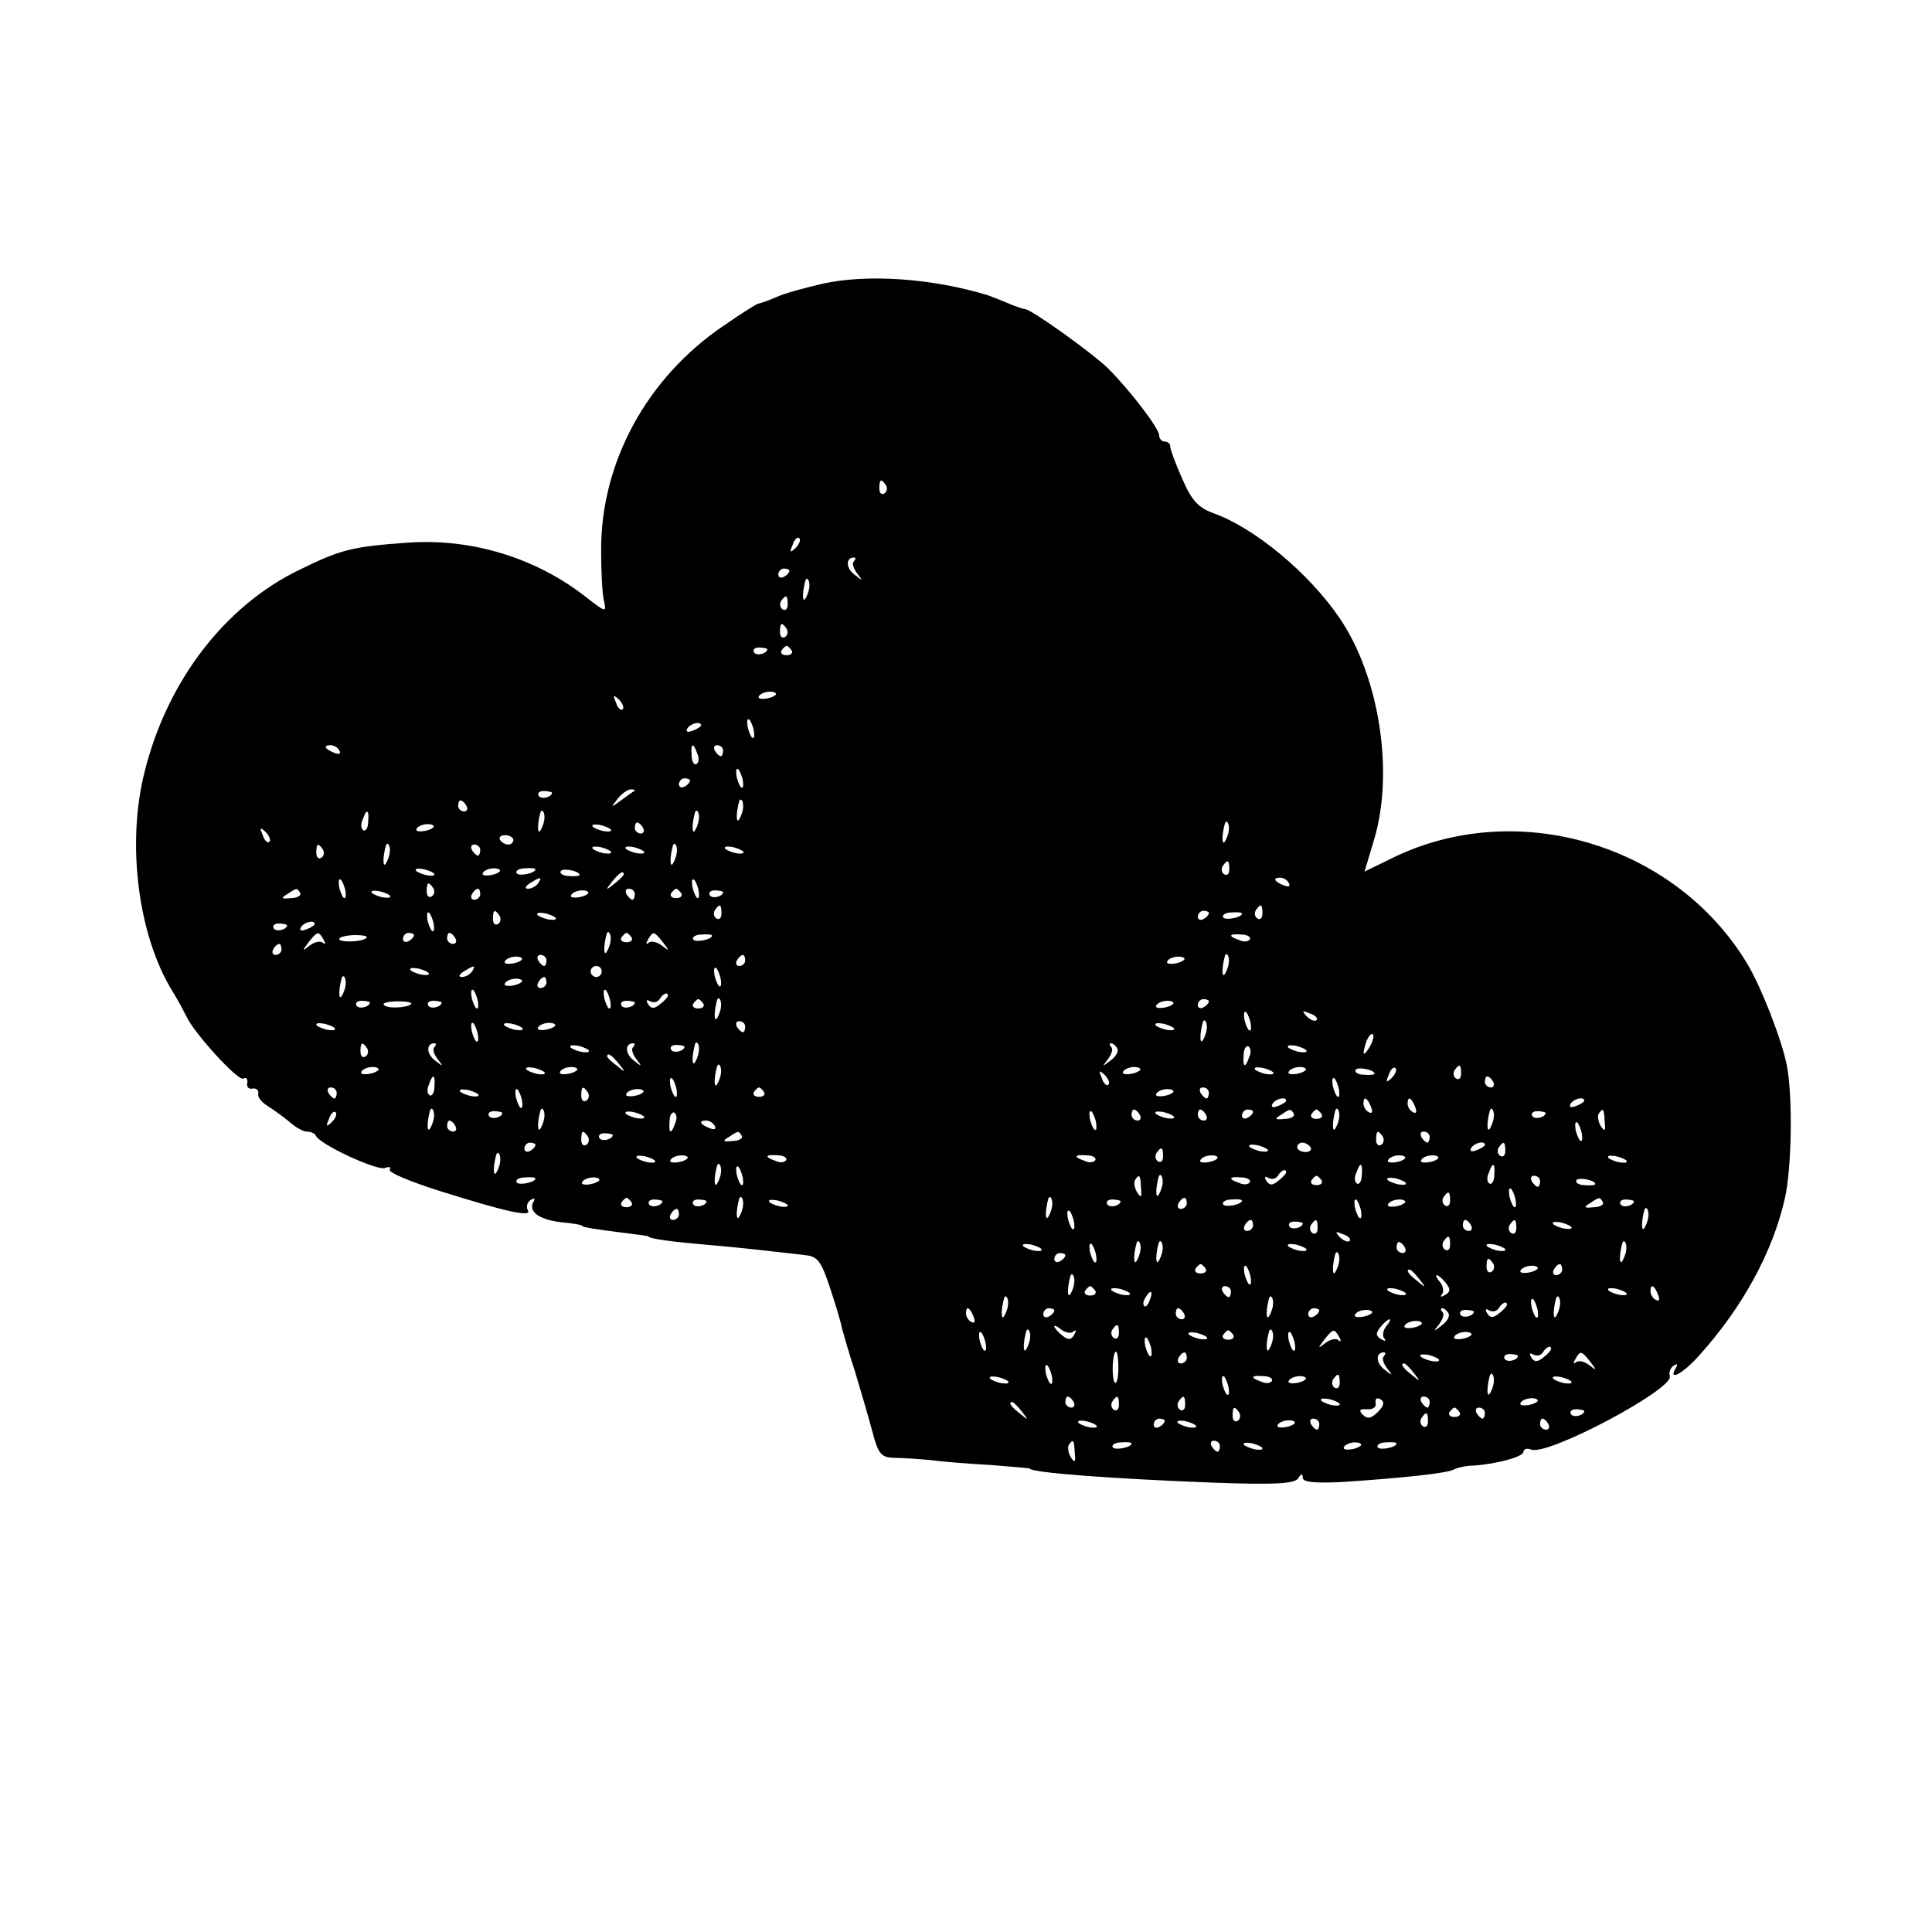
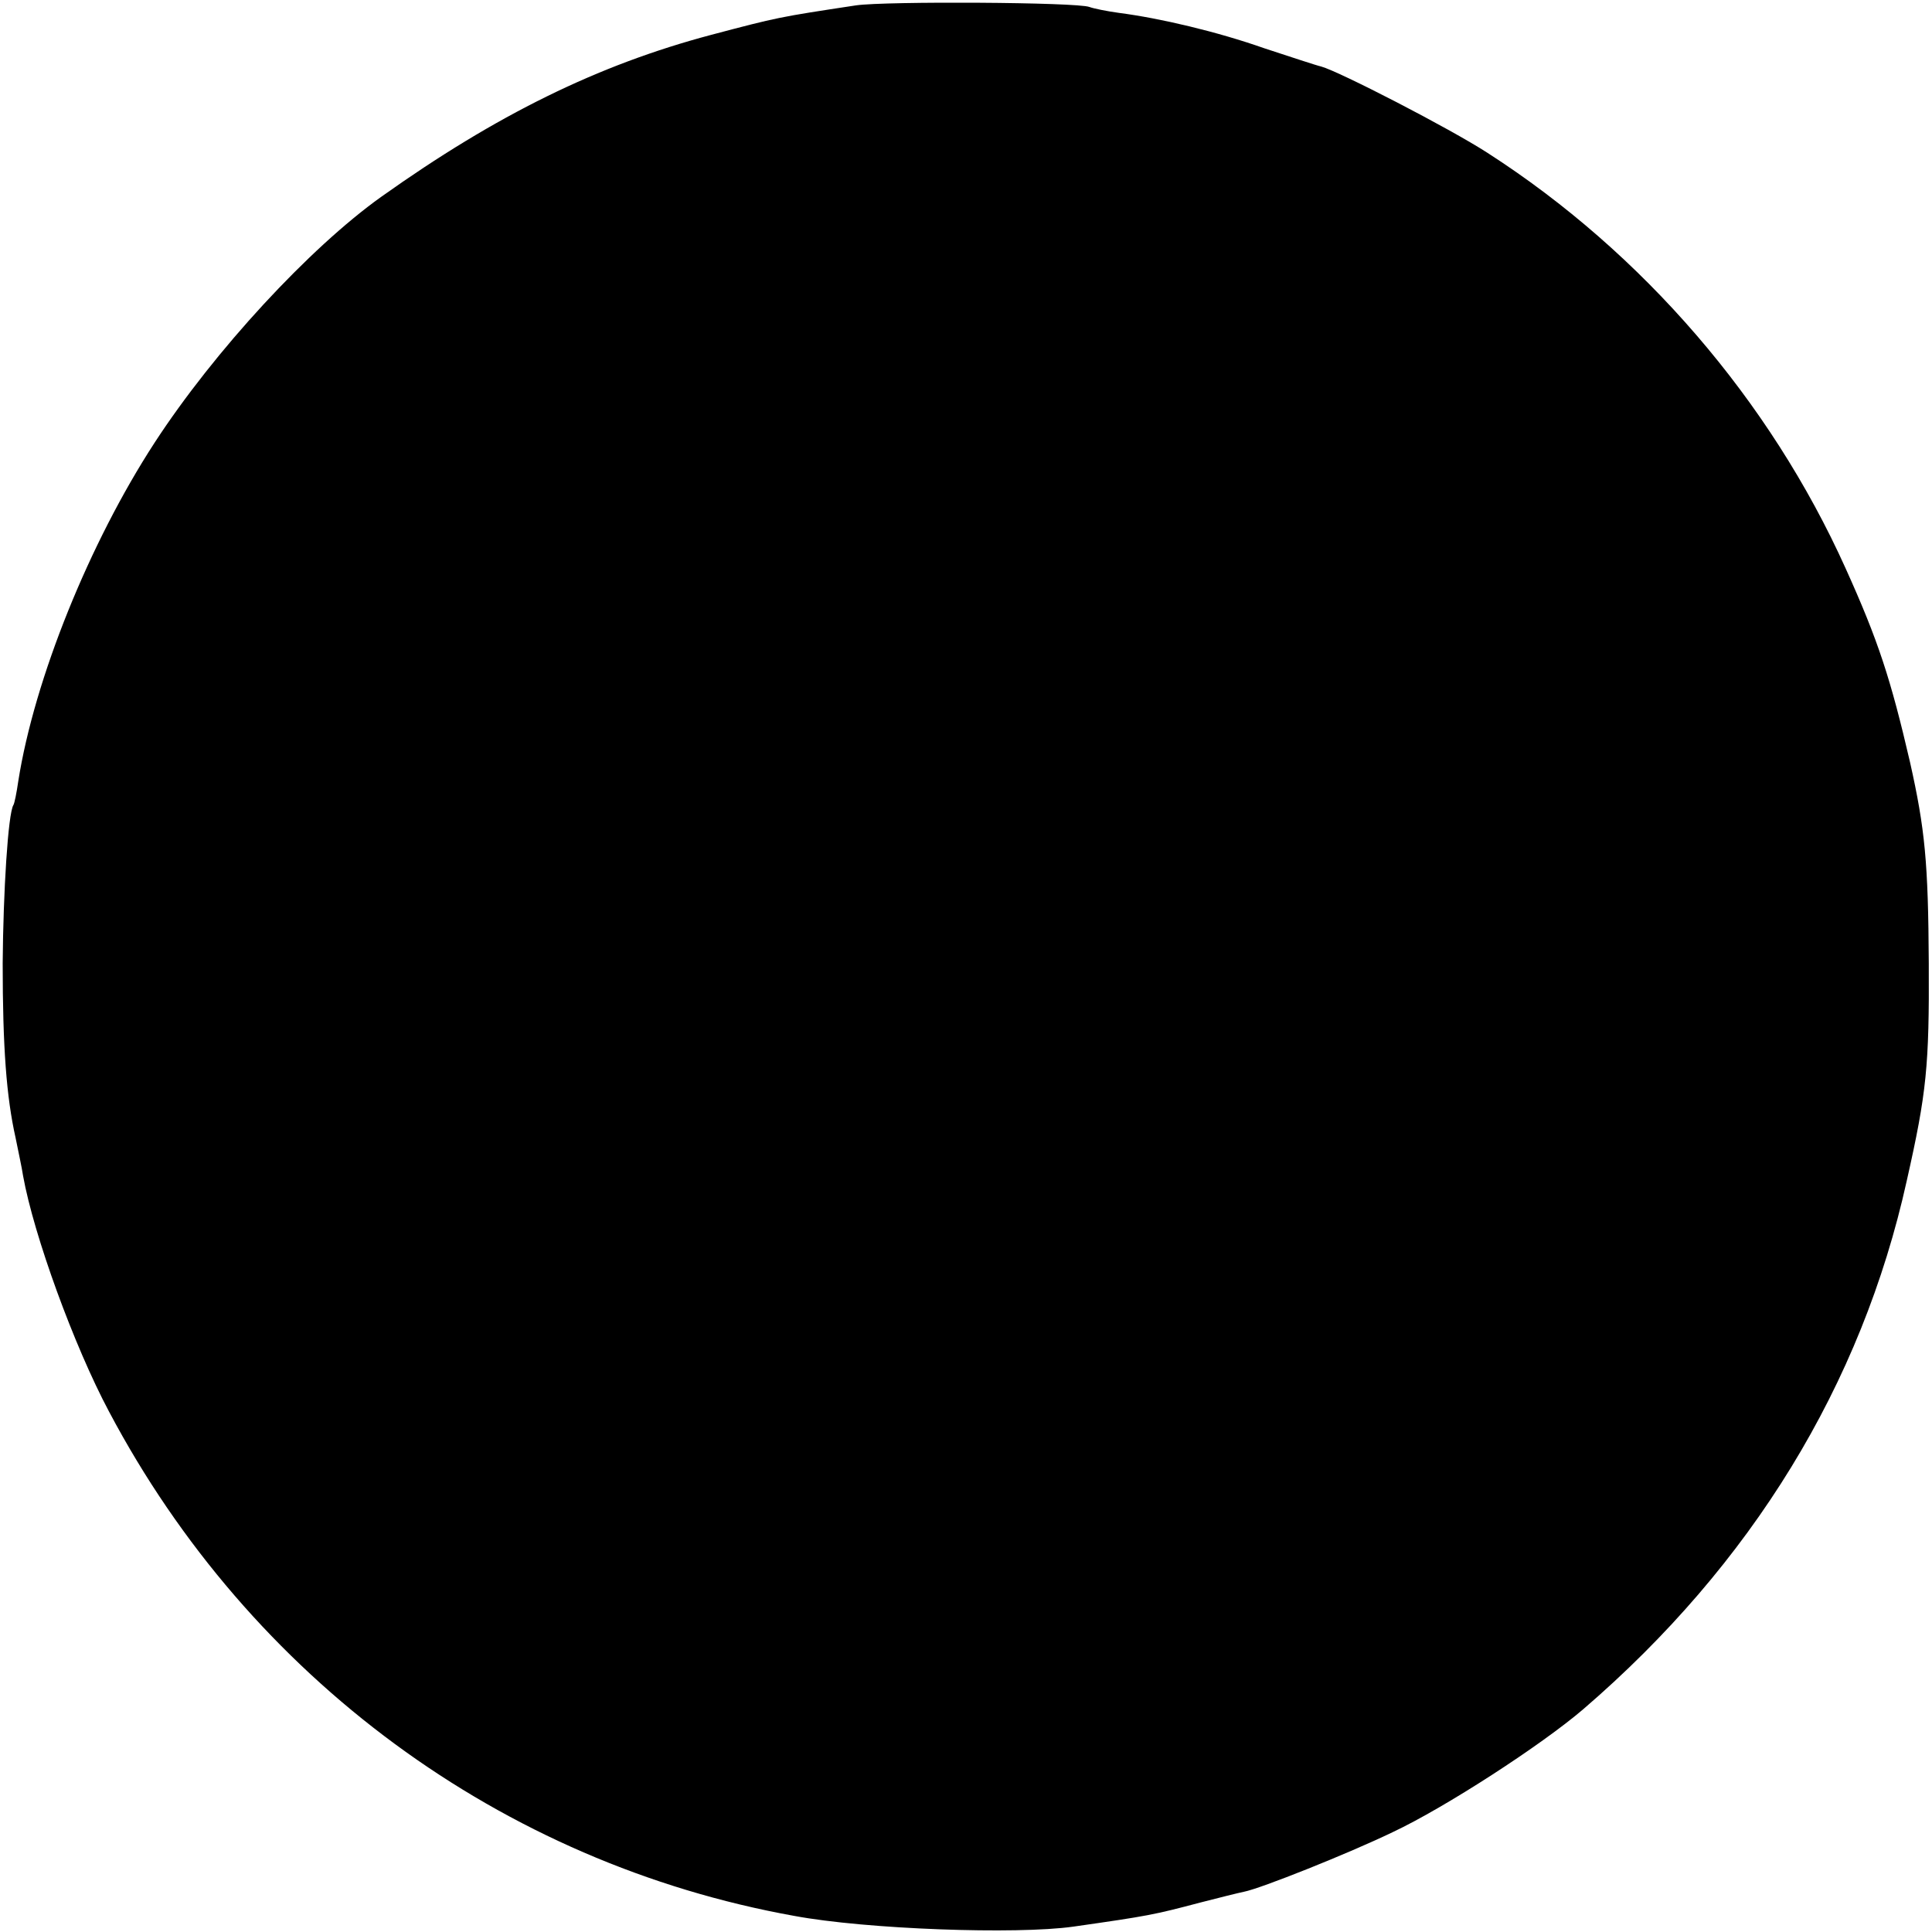
- <svg xmlns="http://www.w3.org/2000/svg" version="1.0" width="350pt" height="350pt" viewBox="0 0 350 350" preserveAspectRatio="xMidYMid meet">
-   <g transform="translate(0,350) scale(0.1,-0.1)" fill="#000000" stroke="none">
-     <path d="M1490 2986 c-30 -7 -68 -17 -83 -24 -16 -7 -31 -12 -33 -12 -3 0 -31 -18 -63 -40 -139 -94 -223 -248 -222 -408 0 -37 2 -77 5 -90 5 -22 4 -22 -32 6 -90 71 -207 107 -322 99 -100 -7 -122 -12 -197 -49 -135 -65 -240 -201 -281 -366 -33 -130 -12 -296 50 -397 10 -16 21 -37 25 -45 13 -30 95 -120 104 -114 5 3 8 0 7 -8 -2 -7 3 -12 10 -10 6 1 11 -3 10 -9 -2 -6 6 -16 16 -22 11 -7 29 -20 40 -29 11 -10 25 -18 32 -18 7 0 14 -3 16 -7 6 -16 111 -64 125 -59 8 3 12 2 9 -3 -3 -5 38 -22 92 -39 121 -38 167 -48 158 -34 -3 6 -1 14 5 18 7 4 9 3 6 -2 -11 -18 8 -33 48 -38 22 -2 40 -5 40 -7 0 -2 23 -6 80 -13 22 -3 40 -5 40 -6 0 -4 46 -10 105 -15 36 -3 85 -8 110 -11 25 -3 56 -6 70 -8 21 -2 28 -12 43 -57 10 -30 20 -63 22 -74 3 -11 13 -47 24 -80 10 -33 24 -81 31 -107 11 -42 16 -48 39 -49 14 0 44 -2 66 -4 22 -3 72 -7 110 -9 39 -3 70 -6 70 -6 0 -8 152 -19 334 -26 111 -4 146 -2 153 8 5 9 8 9 8 1 0 -8 20 -10 68 -8 108 7 195 16 206 23 6 3 22 7 36 7 42 3 90 16 90 25 0 5 6 7 14 4 30 -12 259 110 251 133 -2 7 1 15 7 19 7 4 8 3 4 -4 -15 -25 12 -11 40 20 80 88 135 189 157 285 13 54 15 187 4 243 -9 46 -46 141 -71 183 -131 219 -421 304 -647 191 l-47 -23 17 57 c37 122 10 296 -62 402 -55 81 -153 163 -228 190 -28 10 -40 23 -57 62 -12 27 -22 54 -22 59 0 5 -4 9 -10 9 -5 0 -10 5 -10 11 0 13 -53 82 -93 122 -29 28 -139 107 -150 107 -3 0 -18 5 -34 12 -15 6 -30 12 -33 13 -101 31 -219 39 -300 21z m115 -365 c3 -5 2 -12 -3 -15 -5 -3 -9 1 -9 9 0 17 3 19 12 6z m-164 -114 c-10 -9 -11 -8 -5 6 3 10 9 15 12 12 3 -3 0 -11 -7 -18z m106 -24 c-4 -3 -1 -13 6 -22 11 -14 10 -14 -5 -2 -16 12 -16 31 -1 31 4 0 3 -3 0 -7z m-117 -17 c0 -3 -4 -8 -10 -11 -5 -3 -10 -1 -10 4 0 6 5 11 10 11 6 0 10 -2 10 -4z m36 -31 c-1 -8 -5 -17 -8 -21 -5 -4 -4 16 1 34 3 9 9 -1 7 -13z m-39 -30 c0 -8 -4 -12 -9 -9 -5 3 -6 10 -3 15 9 13 12 11 12 -6z m-2 -44 c3 -5 2 -12 -3 -15 -5 -3 -9 1 -9 9 0 17 3 19 12 6z m-35 -37 c0 -8 -19 -13 -24 -6 -3 5 1 9 9 9 8 0 15 -2 15 -3z m44 -2 c3 -5 -1 -9 -9 -9 -8 0 -12 4 -9 9 3 4 7 8 9 8 2 0 6 -4 9 -8z m-29 -81 c-9 -8 -36 -10 -30 -2 2 4 11 8 20 8 8 0 13 -3 10 -6z m-277 -26 c-3 -3 -9 2 -12 12 -6 14 -5 15 5 6 7 -7 10 -15 7 -18z m238 -41 c1 -9 0 -13 -4 -10 -3 4 -7 14 -8 22 -1 9 0 13 4 10 3 -4 7 -14 8 -22z m-96 12 c0 -2 -7 -7 -16 -10 -8 -3 -12 -2 -9 4 6 10 25 14 25 6z m-655 -46 c3 -6 -1 -7 -9 -4 -18 7 -21 14 -7 14 6 0 13 -4 16 -10z m648 -5 c4 -8 3 -16 -1 -19 -4 -3 -9 4 -9 15 -2 23 3 25 10 4z m47 5 c0 -5 -2 -10 -4 -10 -3 0 -8 5 -11 10 -3 6 -1 10 4 10 6 0 11 -4 11 -10z m36 -56 c1 -9 0 -13 -4 -10 -3 4 -7 14 -8 22 -1 9 0 13 4 10 3 -4 7 -14 8 -22z m-96 2 c0 -3 -4 -8 -10 -11 -5 -3 -10 -1 -10 4 0 6 5 11 10 11 6 0 10 -2 10 -4z m-250 -22 c0 -8 -19 -13 -24 -6 -3 5 1 9 9 9 8 0 15 -2 15 -3z m149 3 c-2 -1 -13 -9 -24 -17 -19 -14 -19 -14 -6 3 7 9 18 17 24 17 6 0 8 -1 6 -3z m-304 -27 c3 -5 1 -10 -4 -10 -6 0 -11 5 -11 10 0 6 2 10 4 10 3 0 8 -4 11 -10z m501 -5 c-1 -8 -5 -17 -8 -21 -5 -4 -4 16 1 34 3 9 9 -1 7 -13z m-679 -24 c0 -11 -5 -18 -9 -15 -4 3 -5 11 -1 19 7 21 12 19 10 -4z m319 4 c-1 -8 -5 -17 -8 -21 -5 -4 -4 16 1 34 3 9 9 -1 7 -13z m280 0 c-1 -8 -5 -17 -8 -21 -5 -4 -4 16 1 34 3 9 9 -1 7 -13z m-481 -14 c-9 -8 -36 -10 -30 -2 2 4 11 8 20 8 8 0 13 -3 10 -6z m321 -3 c3 -4 -1 -5 -10 -4 -8 1 -18 5 -22 8 -3 4 1 5 10 4 8 -1 18 -5 22 -8z m59 2 c3 -5 1 -10 -4 -10 -6 0 -11 5 -11 10 0 6 2 10 4 10 3 0 8 -4 11 -10z m1061 -5 c-1 -8 -5 -17 -8 -21 -5 -4 -4 16 1 34 3 9 9 -1 7 -13z m-1738 -20 c-3 -3 -9 2 -12 12 -6 14 -5 15 5 6 7 -7 10 -15 7 -18z m442 3 c0 -4 -4 -8 -9 -8 -6 0 -12 4 -15 8 -3 5 1 9 9 9 8 0 15 -4 15 -9z m-345 -17 c3 -5 2 -12 -3 -15 -5 -3 -9 1 -9 9 0 17 3 19 12 6z m121 -6 c-1 -8 -5 -17 -8 -21 -5 -4 -4 16 1 34 3 9 9 -1 7 -13z m164 5 c0 -5 -2 -10 -4 -10 -3 0 -8 5 -11 10 -3 6 -1 10 4 10 6 0 11 -4 11 -10z m236 -2 c3 -4 -1 -5 -10 -4 -8 1 -18 5 -22 8 -3 4 1 5 10 4 8 -1 18 -5 22 -8z m60 0 c3 -4 -1 -5 -10 -4 -8 1 -18 5 -22 8 -3 4 1 5 10 4 8 -1 18 -5 22 -8z m60 -3 c-1 -8 -5 -17 -8 -21 -5 -4 -4 16 1 34 3 9 9 -1 7 -13z m120 3 c3 -4 -1 -5 -10 -4 -8 1 -18 5 -22 8 -3 4 1 5 10 4 8 -1 18 -5 22 -8z m881 -33 c0 -8 -4 -12 -9 -9 -5 3 -6 10 -3 15 9 13 12 11 12 -6z m-1441 -7 c3 -4 -1 -5 -10 -4 -8 1 -18 5 -22 8 -3 4 1 5 10 4 8 -1 18 -5 22 -8z m119 3 c-9 -8 -36 -10 -30 -2 2 4 11 8 20 8 8 0 13 -3 10 -6z m65 4 c0 -7 -30 -13 -34 -7 -3 4 4 9 15 9 10 1 19 0 19 -2z m80 -10 c0 -2 -9 -3 -19 -2 -11 0 -18 5 -15 9 4 6 34 0 34 -7z m80 1 c0 -2 -8 -10 -17 -17 -16 -13 -17 -12 -4 4 13 16 21 21 21 13z m-504 -32 c1 -9 0 -13 -4 -10 -3 4 -7 14 -8 22 -1 9 0 13 4 10 3 -4 7 -14 8 -22z m349 16 c-3 -5 -12 -10 -18 -10 -7 0 -6 4 3 10 19 12 23 12 15 0z m291 -16 c1 -9 0 -13 -4 -10 -3 4 -7 14 -8 22 -1 9 0 13 4 10 3 -4 7 -14 8 -22z m1069 16 c3 -6 -1 -7 -9 -4 -18 7 -21 14 -7 14 6 0 13 -4 16 -10z m-1550 -9 c3 -5 2 -12 -3 -15 -5 -3 -9 1 -9 9 0 17 3 19 12 6z m-241 -9 c2 -4 -5 -9 -17 -9 -17 -2 -19 0 -7 7 18 12 18 12 24 2z m162 -4 c3 -4 -1 -5 -10 -4 -8 1 -18 5 -22 8 -3 4 1 5 10 4 8 -1 18 -5 22 -8z m164 2 c0 -5 -5 -10 -11 -10 -5 0 -7 5 -4 10 3 6 8 10 11 10 2 0 4 -4 4 -10z m195 1 c-9 -8 -36 -10 -30 -2 2 4 11 8 20 8 8 0 13 -3 10 -6z m85 -1 c0 -5 -2 -10 -4 -10 -3 0 -8 5 -11 10 -3 6 -1 10 4 10 6 0 11 -4 11 -10z m84 2 c3 -5 -1 -9 -9 -9 -8 0 -12 4 -9 9 3 4 7 8 9 8 2 0 6 -4 9 -8z m76 2 c0 -8 -19 -13 -24 -6 -3 5 1 9 9 9 8 0 15 -2 15 -3z m-3 -39 c0 -8 -4 -12 -9 -9 -5 3 -6 10 -3 15 9 13 12 11 12 -6z m980 0 c0 -8 -4 -12 -9 -9 -5 3 -6 10 -3 15 9 13 12 11 12 -6z m-1501 -21 c1 -9 0 -13 -4 -10 -3 4 -7 14 -8 22 -1 9 0 13 4 10 3 -4 7 -14 8 -22z m119 17 c3 -5 2 -12 -3 -15 -5 -3 -9 1 -9 9 0 17 3 19 12 6z m101 -3 c3 -4 -1 -5 -10 -4 -8 1 -18 5 -22 8 -3 4 1 5 10 4 8 -1 18 -5 22 -8z m1184 8 c0 -3 -4 -8 -10 -11 -5 -3 -10 -1 -10 4 0 6 5 11 10 11 6 0 10 -2 10 -4z m60 -1 c0 -7 -30 -13 -34 -7 -3 4 4 9 15 9 10 1 19 0 19 -2z m-1730 -21 c0 -8 -19 -13 -24 -6 -3 5 1 9 9 9 8 0 15 -2 15 -3z m50 2 c0 -2 -7 -7 -16 -10 -8 -3 -12 -2 -9 4 6 10 25 14 25 6z m16 -28 c4 -7 4 -10 -1 -6 -4 4 -15 2 -24 -5 -14 -11 -14 -10 -2 6 16 20 18 21 27 5z m78 3 c-7 -8 -54 -9 -49 -1 2 3 15 6 29 6 14 0 23 -2 20 -5z m86 5 c0 -3 -4 -8 -10 -11 -5 -3 -10 -1 -10 4 0 6 5 11 10 11 6 0 10 -2 10 -4z m75 -6 c3 -5 1 -10 -4 -10 -6 0 -11 5 -11 10 0 6 2 10 4 10 3 0 8 -4 11 -10z m281 -5 c-1 -8 -5 -17 -8 -21 -5 -4 -4 16 1 34 3 9 9 -1 7 -13z m38 7 c3 -5 -1 -9 -9 -9 -8 0 -12 4 -9 9 3 4 7 8 9 8 2 0 6 -4 9 -8z m57 -9 c12 -16 12 -17 -2 -6 -9 7 -20 9 -24 5 -5 -4 -5 -1 -1 6 9 16 11 15 27 -5z m89 12 c0 -7 -30 -13 -34 -7 -3 4 4 9 15 9 10 1 19 0 19 -2z m974 -7 c-3 -4 -11 -5 -19 -1 -21 7 -19 12 4 10 11 0 18 -5 15 -9z m-1754 -18 c0 -5 -5 -10 -11 -10 -5 0 -7 5 -4 10 3 6 8 10 11 10 2 0 4 -4 4 -10z m435 -19 c-9 -8 -36 -10 -30 -2 2 4 11 8 20 8 8 0 13 -3 10 -6z m45 -1 c0 -5 -2 -10 -4 -10 -3 0 -8 5 -11 10 -3 6 -1 10 4 10 6 0 11 -4 11 -10z m360 0 c0 -5 -5 -10 -11 -10 -5 0 -7 5 -4 10 3 6 8 10 11 10 2 0 4 -4 4 -10z m795 1 c-9 -8 -36 -10 -30 -2 2 4 11 8 20 8 8 0 13 -3 10 -6z m81 -6 c-1 -8 -5 -17 -8 -21 -5 -4 -4 16 1 34 3 9 9 -1 7 -13z m-1450 -17 c3 -4 -1 -5 -10 -4 -8 1 -18 5 -22 8 -3 4 1 5 10 4 8 -1 18 -5 22 -8z m79 2 c-3 -5 -12 -10 -18 -10 -7 0 -6 4 3 10 19 12 23 12 15 0z m235 0 c0 -5 -4 -10 -10 -10 -5 0 -10 5 -10 10 0 6 5 10 10 10 6 0 10 -4 10 -10z m216 -16 c1 -9 0 -13 -4 -10 -3 4 -7 14 -8 22 -1 9 0 13 4 10 3 -4 7 -14 8 -22z m-680 -9 c-1 -8 -5 -17 -8 -21 -5 -4 -4 16 1 34 3 9 9 -1 7 -13z m319 6 c-9 -8 -36 -10 -30 -2 2 4 11 8 20 8 8 0 13 -3 10 -6z m45 -1 c0 -5 -5 -10 -11 -10 -5 0 -7 5 -4 10 3 6 8 10 11 10 2 0 4 -4 4 -10z m-124 -36 c1 -9 0 -13 -4 -10 -3 4 -7 14 -8 22 -1 9 0 13 4 10 3 -4 7 -14 8 -22z m240 0 c1 -9 0 -13 -4 -10 -3 4 -7 14 -8 22 -1 9 0 13 4 10 3 -4 7 -14 8 -22z m104 12 c0 -2 -6 -9 -14 -15 -11 -9 -16 -9 -22 0 -4 7 -3 9 4 5 6 -3 13 -2 17 4 6 10 15 14 15 6z m-540 -12 c0 -8 -19 -13 -24 -6 -3 5 1 9 9 9 8 0 15 -2 15 -3z m75 -3 c-8 -7 -45 -9 -50 -1 -2 3 9 6 25 6 17 0 27 -2 25 -5z m55 3 c0 -8 -19 -13 -24 -6 -3 5 1 9 9 9 8 0 15 -2 15 -3z m350 0 c0 -8 -19 -13 -24 -6 -3 5 1 9 9 9 8 0 15 -2 15 -3z m124 -2 c3 -5 -1 -9 -9 -9 -8 0 -12 4 -9 9 3 4 7 8 9 8 2 0 6 -4 9 -8z m32 -7 c-1 -8 -5 -17 -8 -21 -5 -4 -4 16 1 34 3 9 9 -1 7 -13z m819 6 c-9 -8 -36 -10 -30 -2 2 4 11 8 20 8 8 0 13 -3 10 -6z m65 5 c0 -3 -4 -8 -10 -11 -5 -3 -10 -1 -10 4 0 6 5 11 10 11 6 0 10 -2 10 -4z m76 -42 c1 -9 0 -13 -4 -10 -3 4 -7 14 -8 22 -1 9 0 13 4 10 3 -4 7 -14 8 -22z m119 8 c-3 -3 -11 0 -18 7 -9 10 -8 11 6 5 10 -3 15 -9 12 -12z m-1779 -14 c3 -4 -1 -5 -10 -4 -8 1 -18 5 -22 8 -3 4 1 5 10 4 8 -1 18 -5 22 -8z m260 -14 c1 -9 0 -13 -4 -10 -3 4 -7 14 -8 22 -1 9 0 13 4 10 3 -4 7 -14 8 -22z m80 14 c3 -4 -1 -5 -10 -4 -8 1 -18 5 -22 8 -3 4 1 5 10 4 8 -1 18 -5 22 -8z m59 3 c-9 -8 -36 -10 -30 -2 2 4 11 8 20 8 8 0 13 -3 10 -6z m345 -1 c0 -5 -2 -10 -4 -10 -3 0 -8 5 -11 10 -3 6 -1 10 4 10 6 0 11 -4 11 -10z m776 -2 c3 -4 -1 -5 -10 -4 -8 1 -18 5 -22 8 -3 4 1 5 10 4 8 -1 18 -5 22 -8z m60 -3 c-1 -8 -5 -17 -8 -21 -5 -4 -4 16 1 34 3 9 9 -1 7 -13z m295 -32 c-12 -20 -14 -14 -5 12 4 9 9 14 11 11 3 -2 0 -13 -6 -23z m-1816 -2 c3 -5 2 -12 -3 -15 -5 -3 -9 1 -9 9 0 17 3 19 12 6z m122 2 c-4 -3 -1 -13 6 -22 11 -14 10 -14 -5 -2 -16 12 -16 31 -1 31 4 0 3 -3 0 -7z m279 -5 c3 -4 -1 -5 -10 -4 -8 1 -18 5 -22 8 -3 4 1 5 10 4 8 -1 18 -5 22 -8z m81 5 c-4 -3 -1 -13 6 -22 11 -14 10 -14 -5 -2 -16 12 -16 31 -1 31 4 0 3 -3 0 -7z m93 1 c0 -8 -19 -13 -24 -6 -3 5 1 9 9 9 8 0 15 -2 15 -3z m26 -9 c-1 -8 -5 -17 -8 -21 -5 -4 -4 16 1 34 3 9 9 -1 7 -13z m758 6 c3 -5 -2 -15 -12 -22 -15 -12 -16 -12 -5 2 7 9 10 19 6 22 -3 4 -4 7 0 7 3 0 8 -4 11 -9z m239 -16 c-7 -21 -12 -19 -10 4 0 11 5 18 9 15 4 -3 5 -11 1 -19z m103 13 c3 -4 -1 -5 -10 -4 -8 1 -18 5 -22 8 -3 4 1 5 10 4 8 -1 18 -5 22 -8z m-1245 -25 c13 -16 12 -17 -3 -4 -10 7 -18 15 -18 17 0 8 8 3 21 -13z m-436 -12 c-9 -8 -36 -10 -30 -2 2 4 11 8 20 8 8 0 13 -3 10 -6z m301 -3 c3 -4 -1 -5 -10 -4 -8 1 -18 5 -22 8 -3 4 1 5 10 4 8 -1 18 -5 22 -8z m59 3 c-9 -8 -36 -10 -30 -2 2 4 11 8 20 8 8 0 13 -3 10 -6z m261 -6 c-1 -8 -5 -17 -8 -21 -5 -4 -4 16 1 34 3 9 9 -1 7 -13z m759 6 c-9 -8 -36 -10 -30 -2 2 4 11 8 20 8 8 0 13 -3 10 -6z m241 -3 c3 -4 -1 -5 -10 -4 -8 1 -18 5 -22 8 -3 4 1 5 10 4 8 -1 18 -5 22 -8z m59 3 c-9 -8 -36 -10 -30 -2 2 4 11 8 20 8 8 0 13 -3 10 -6z m125 -6 c0 -2 -9 -3 -19 -2 -11 0 -18 5 -15 9 4 6 34 0 34 -7z m31 -8 c-10 -9 -11 -8 -5 6 3 10 9 15 12 12 3 -3 0 -11 -7 -18z m126 8 c0 -8 -4 -12 -9 -9 -5 3 -6 10 -3 15 9 13 12 11 12 -6z m-639 -20 c-3 -3 -9 2 -12 12 -6 14 -5 15 5 6 7 -7 10 -15 7 -18z m-1221 -4 c0 -11 -5 -18 -9 -15 -4 3 -5 11 -1 19 7 21 12 19 10 -4z m439 -7 c1 -9 0 -13 -4 -10 -3 4 -7 14 -8 22 -1 9 0 13 4 10 3 -4 7 -14 8 -22z m1200 0 c1 -9 0 -13 -4 -10 -3 4 -7 14 -8 22 -1 9 0 13 4 10 3 -4 7 -14 8 -22z m279 16 c3 -5 1 -10 -4 -10 -6 0 -11 5 -11 10 0 6 2 10 4 10 3 0 8 -4 11 -10z m-2095 -20 c0 -5 -2 -10 -4 -10 -3 0 -8 5 -11 10 -3 6 -1 10 4 10 6 0 11 -4 11 -10z m256 -2 c3 -4 -1 -5 -10 -4 -8 1 -18 5 -22 8 -3 4 1 5 10 4 8 -1 18 -5 22 -8z m80 -14 c1 -9 0 -13 -4 -10 -3 4 -7 14 -8 22 -1 9 0 13 4 10 3 -4 7 -14 8 -22z m119 17 c3 -5 2 -12 -3 -15 -5 -3 -9 1 -9 9 0 17 3 19 12 6z m100 0 c-9 -8 -36 -10 -30 -2 2 4 11 8 20 8 8 0 13 -3 10 -6z m219 1 c3 -5 -1 -9 -9 -9 -8 0 -12 4 -9 9 3 4 7 8 9 8 2 0 6 -4 9 -8z m741 -1 c-9 -8 -36 -10 -30 -2 2 4 11 8 20 8 8 0 13 -3 10 -6z m65 -1 c0 -5 -2 -10 -4 -10 -3 0 -8 5 -11 10 -3 6 -1 10 4 10 6 0 11 -4 11 -10z m140 -14 c0 -2 -7 -7 -16 -10 -8 -3 -12 -2 -9 4 6 10 25 14 25 6z m154 -12 c3 -8 2 -12 -4 -9 -6 3 -10 10 -10 16 0 14 7 11 14 -7z m80 0 c3 -8 2 -12 -4 -9 -6 3 -10 10 -10 16 0 14 7 11 14 -7z m306 12 c0 -2 -7 -7 -16 -10 -8 -3 -12 -2 -9 4 6 10 25 14 25 6z m-2269 -39 c-10 -9 -11 -8 -5 6 3 10 9 15 12 12 3 -3 0 -11 -7 -18z m185 8 c-1 -8 -5 -17 -8 -21 -5 -4 -4 16 1 34 3 9 9 -1 7 -13z m124 9 c0 -8 -19 -13 -24 -6 -3 5 1 9 9 9 8 0 15 -2 15 -3z m76 -9 c-1 -8 -5 -17 -8 -21 -5 -4 -4 16 1 34 3 9 9 -1 7 -13z m180 3 c3 -4 -1 -5 -10 -4 -8 1 -18 5 -22 8 -3 4 1 5 10 4 8 -1 18 -5 22 -8z m57 -13 c-7 -21 -12 -19 -10 4 0 11 5 18 9 15 4 -3 5 -11 1 -19z m763 -1 c1 -9 0 -13 -4 -10 -3 4 -7 14 -8 22 -1 9 0 13 4 10 3 -4 7 -14 8 -22z m79 16 c3 -5 1 -10 -4 -10 -6 0 -11 5 -11 10 0 6 2 10 4 10 3 0 8 -4 11 -10z m61 -2 c3 -4 -1 -5 -10 -4 -8 1 -18 5 -22 8 -3 4 1 5 10 4 8 -1 18 -5 22 -8z m59 2 c3 -5 1 -10 -4 -10 -6 0 -11 5 -11 10 0 6 2 10 4 10 3 0 8 -4 11 -10z m85 6 c0 -3 -4 -8 -10 -11 -5 -3 -10 -1 -10 4 0 6 5 11 10 11 6 0 10 -2 10 -4z m74 -4 c2 -4 -5 -9 -17 -9 -17 -2 -19 0 -7 7 18 12 18 12 24 2z m50 0 c3 -5 -1 -9 -9 -9 -8 0 -12 4 -9 9 3 4 7 8 9 8 2 0 6 -4 9 -8z m32 -7 c-1 -8 -5 -17 -8 -21 -5 -4 -4 16 1 34 3 9 9 -1 7 -13z m280 0 c-1 -8 -5 -17 -8 -21 -5 -4 -4 16 1 34 3 9 9 -1 7 -13z m94 9 c0 -8 -19 -13 -24 -6 -3 5 1 9 9 9 8 0 15 -2 15 -3z m107 -16 c2 -17 0 -19 -7 -8 -5 8 -6 18 -4 22 8 12 10 10 11 -14z m-2082 -8 c3 -5 1 -10 -4 -10 -6 0 -11 5 -11 10 0 6 2 10 4 10 3 0 8 -4 11 -10z m470 0 c3 -6 -1 -7 -9 -4 -18 7 -21 14 -7 14 6 0 13 -4 16 -10z m1571 -16 c1 -9 0 -13 -4 -10 -3 4 -7 14 -8 22 -1 9 0 13 4 10 3 -4 7 -14 8 -22z m-1801 -3 c3 -5 2 -12 -3 -15 -5 -3 -9 1 -9 9 0 17 3 19 12 6z m45 3 c0 -8 -19 -13 -24 -6 -3 5 1 9 9 9 8 0 15 -2 15 -3z m234 -2 c2 -4 -5 -9 -17 -9 -17 -2 -19 0 -7 7 18 12 18 12 24 2z m1161 -1 c3 -5 2 -12 -3 -15 -5 -3 -9 1 -9 9 0 17 3 19 12 6z m85 -1 c0 -5 -2 -10 -4 -10 -3 0 -8 5 -11 10 -3 6 -1 10 4 10 6 0 11 -4 11 -10z m-1620 -14 c0 -3 -4 -8 -10 -11 -5 -3 -10 -1 -10 4 0 6 5 11 10 11 6 0 10 -2 10 -4z m1326 -8 c3 -4 -1 -5 -10 -4 -8 1 -18 5 -22 8 -3 4 1 5 10 4 8 -1 18 -5 22 -8z m78 4 c3 -5 -1 -9 -9 -9 -8 0 -15 4 -15 9 0 4 4 8 9 8 6 0 12 -4 15 -8z m316 4 c0 -2 -7 -7 -16 -10 -8 -3 -12 -2 -9 4 6 10 25 14 25 6z m37 -11 c0 -8 -4 -12 -9 -9 -5 3 -6 10 -3 15 9 13 12 11 12 -6z m-620 -10 c0 -8 -4 -12 -9 -9 -5 3 -6 10 -3 15 9 13 12 11 12 -6z m-1201 -10 c-1 -8 -5 -17 -8 -21 -5 -4 -4 16 1 34 3 9 9 -1 7 -13z m280 3 c3 -4 -1 -5 -10 -4 -8 1 -18 5 -22 8 -3 4 1 5 10 4 8 -1 18 -5 22 -8z m59 3 c-9 -8 -36 -10 -30 -2 2 4 11 8 20 8 8 0 13 -3 10 -6z m179 -3 c-3 -4 -11 -5 -19 -1 -21 7 -19 12 4 10 11 0 18 -5 15 -9z m560 0 c-3 -4 -11 -5 -19 -1 -21 7 -19 12 4 10 11 0 18 -5 15 -9z m221 3 c-9 -8 -36 -10 -30 -2 2 4 11 8 20 8 8 0 13 -3 10 -6z m340 0 c-9 -8 -36 -10 -30 -2 2 4 11 8 20 8 8 0 13 -3 10 -6z m60 0 c-9 -8 -36 -10 -30 -2 2 4 11 8 20 8 8 0 13 -3 10 -6z m341 -3 c3 -4 -1 -5 -10 -4 -8 1 -18 5 -22 8 -3 4 1 5 10 4 8 -1 18 -5 22 -8z m-1640 -23 c-1 -8 -5 -17 -8 -21 -5 -4 -4 16 1 34 3 9 9 -1 7 -13z m40 -11 c1 -9 0 -13 -4 -10 -3 4 -7 14 -8 22 -1 9 0 13 4 10 3 -4 7 -14 8 -22z m1121 7 c0 -11 -5 -18 -9 -15 -4 3 -5 11 -1 19 7 21 12 19 10 -4z m240 0 c0 -11 -5 -18 -9 -15 -4 3 -5 11 -1 19 7 21 12 19 10 -4z m-377 5 c0 -2 -6 -9 -14 -15 -11 -9 -16 -9 -22 0 -4 7 -3 9 4 5 6 -3 13 -2 17 4 6 10 15 14 15 6z m-1360 -11 c0 -7 -30 -13 -34 -7 -3 4 4 9 15 9 10 1 19 0 19 -2z m115 -4 c-9 -8 -36 -10 -30 -2 2 4 11 8 20 8 8 0 13 -3 10 -6z m982 -13 c2 -17 0 -19 -7 -8 -5 8 -6 18 -4 22 8 12 10 10 11 -14z m39 7 c-1 -8 -5 -17 -8 -21 -5 -4 -4 16 1 34 3 9 9 -1 7 -13z m158 3 c-3 -4 -11 -5 -19 -1 -21 7 -19 12 4 10 11 0 18 -5 15 -9z m130 4 c3 -5 -1 -9 -9 -9 -8 0 -12 4 -9 9 3 4 7 8 9 8 2 0 6 -4 9 -8z m152 -4 c3 -4 -1 -5 -10 -4 -8 1 -18 5 -22 8 -3 4 1 5 10 4 8 -1 18 -5 22 -8z m244 2 c0 -5 -2 -10 -4 -10 -3 0 -8 5 -11 10 -3 6 -1 10 4 10 6 0 11 -4 11 -10z m100 -5 c0 -2 -9 -3 -19 -2 -11 0 -18 5 -15 9 4 6 34 0 34 -7z m-144 -31 c1 -9 0 -13 -4 -10 -3 4 -7 14 -8 22 -1 9 0 13 4 10 3 -4 7 -14 8 -22z m-119 1 c0 -8 -4 -12 -9 -9 -5 3 -6 10 -3 15 9 13 12 11 12 -6z m-1483 -3 c3 -5 -1 -9 -9 -9 -8 0 -12 4 -9 9 3 4 7 8 9 8 2 0 6 -4 9 -8z m56 2 c0 -8 -19 -13 -24 -6 -3 5 1 9 9 9 8 0 15 -2 15 -3z m80 0 c0 -8 -19 -13 -24 -6 -3 5 1 9 9 9 8 0 15 -2 15 -3z m66 -9 c-1 -8 -5 -17 -8 -21 -5 -4 -4 16 1 34 3 9 9 -1 7 -13z m80 3 c3 -4 -1 -5 -10 -4 -8 1 -18 5 -22 8 -3 4 1 5 10 4 8 -1 18 -5 22 -8z m480 -3 c-1 -8 -5 -17 -8 -21 -5 -4 -4 16 1 34 3 9 9 -1 7 -13z m124 9 c0 -8 -19 -13 -24 -6 -3 5 1 9 9 9 8 0 15 -2 15 -3z m120 -4 c0 -5 -5 -10 -11 -10 -5 0 -7 5 -4 10 3 6 8 10 11 10 2 0 4 -4 4 -10z m100 5 c0 -7 -30 -13 -34 -7 -3 4 4 9 15 9 10 1 19 0 19 -2z m216 -21 c1 -9 0 -13 -4 -10 -3 4 -7 14 -8 22 -1 9 0 13 4 10 3 -4 7 -14 8 -22z m79 17 c-9 -8 -36 -10 -30 -2 2 4 11 8 20 8 8 0 13 -3 10 -6z m359 1 c2 -4 -5 -9 -17 -9 -17 -2 -19 0 -7 7 18 12 18 12 24 2z m56 2 c0 -8 -19 -13 -24 -6 -3 5 1 9 9 9 8 0 15 -2 15 -3z m-1730 -24 c0 -5 -5 -10 -11 -10 -5 0 -7 5 -4 10 3 6 8 10 11 10 2 0 4 -4 4 -10z m716 -16 c1 -9 0 -13 -4 -10 -3 4 -7 14 -8 22 -1 9 0 13 4 10 3 -4 7 -14 8 -22z m1040 11 c-1 -8 -5 -17 -8 -21 -5 -4 -4 16 1 34 3 9 9 -1 7 -13z m-716 -15 c0 -5 -5 -10 -11 -10 -5 0 -7 5 -4 10 3 6 8 10 11 10 2 0 4 -4 4 -10z m90 4 c0 -8 -19 -13 -24 -6 -3 5 1 9 9 9 8 0 15 -2 15 -3z m27 -9 c0 -8 -4 -12 -9 -9 -5 3 -6 10 -3 15 9 13 12 11 12 -6z m278 5 c3 -5 1 -10 -4 -10 -6 0 -11 5 -11 10 0 6 2 10 4 10 3 0 8 -4 11 -10z m82 -5 c0 -8 -4 -12 -9 -9 -5 3 -6 10 -3 15 9 13 12 11 12 -6z m99 3 c3 -4 -1 -5 -10 -4 -8 1 -18 5 -22 8 -3 4 1 5 10 4 8 -1 18 -5 22 -8z m-401 -26 c-3 -3 -11 0 -18 7 -9 10 -8 11 6 5 10 -3 15 -9 12 -12z m182 -7 c0 -8 -4 -12 -9 -9 -5 3 -6 10 -3 15 9 13 12 11 12 -6z m-741 -7 c3 -4 -1 -5 -10 -4 -8 1 -18 5 -22 8 -3 4 1 5 10 4 8 -1 18 -5 22 -8z m100 -14 c1 -9 0 -13 -4 -10 -3 4 -7 14 -8 22 -1 9 0 13 4 10 3 -4 7 -14 8 -22z m80 11 c-1 -8 -5 -17 -8 -21 -5 -4 -4 16 1 34 3 9 9 -1 7 -13z m40 0 c-1 -8 -5 -17 -8 -21 -5 -4 -4 16 1 34 3 9 9 -1 7 -13z m260 3 c3 -4 -1 -5 -10 -4 -8 1 -18 5 -22 8 -3 4 1 5 10 4 8 -1 18 -5 22 -8z m179 2 c3 -5 1 -10 -4 -10 -6 0 -11 5 -11 10 0 6 2 10 4 10 3 0 8 -4 11 -10z m181 -2 c3 -4 -1 -5 -10 -4 -8 1 -18 5 -22 8 -3 4 1 5 10 4 8 -1 18 -5 22 -8z m220 -3 c-1 -8 -5 -17 -8 -21 -5 -4 -4 16 1 34 3 9 9 -1 7 -13z m-1016 -9 c0 -3 -4 -8 -10 -11 -5 -3 -10 -1 -10 4 0 6 5 11 10 11 6 0 10 -2 10 -4z m496 -11 c-1 -8 -5 -17 -8 -21 -5 -4 -4 16 1 34 3 9 9 -1 7 -13z m279 -4 c3 -5 2 -12 -3 -15 -5 -3 -9 1 -9 9 0 17 3 19 12 6z m-521 -9 c3 -5 -1 -9 -9 -9 -8 0 -12 4 -9 9 3 4 7 8 9 8 2 0 6 -4 9 -8z m82 -18 c1 -9 0 -13 -4 -10 -3 4 -7 14 -8 22 -1 9 0 13 4 10 3 -4 7 -14 8 -22z m519 17 c-9 -8 -36 -10 -30 -2 2 4 11 8 20 8 8 0 13 -3 10 -6z m45 -1 c0 -5 -5 -10 -11 -10 -5 0 -7 5 -4 10 3 6 8 10 11 10 2 0 4 -4 4 -10z m-259 -17 c13 -16 12 -17 -3 -4 -17 13 -22 21 -14 21 2 0 10 -8 17 -17z m-625 -8 c-1 -8 -5 -17 -8 -21 -5 -4 -4 16 1 34 3 9 9 -1 7 -13z m673 1 c9 -11 9 -16 -1 -22 -7 -4 -10 -4 -6 1 4 4 3 14 -3 22 -6 7 -9 13 -6 13 2 0 10 -6 16 -14z m-635 -14 c3 -5 -1 -9 -9 -9 -8 0 -12 4 -9 9 3 4 7 8 9 8 2 0 6 -4 9 -8z m62 -4 c3 -4 -1 -5 -10 -4 -8 1 -18 5 -22 8 -3 4 1 5 10 4 8 -1 18 -5 22 -8z m184 2 c0 -5 -2 -10 -4 -10 -3 0 -8 5 -11 10 -3 6 -1 10 4 10 6 0 11 -4 11 -10z m316 -2 c3 -4 -1 -5 -10 -4 -8 1 -18 5 -22 8 -3 4 1 5 10 4 8 -1 18 -5 22 -8z m400 0 c3 -4 -1 -5 -10 -4 -8 1 -18 5 -22 8 -3 4 1 5 10 4 8 -1 18 -5 22 -8z m58 -4 c3 -8 2 -12 -4 -9 -6 3 -10 10 -10 16 0 14 7 11 14 -7z m-921 -9 c-3 -9 -8 -14 -10 -11 -3 3 -2 9 2 15 9 16 15 13 8 -4z m-257 -10 c-1 -8 -5 -17 -8 -21 -5 -4 -4 16 1 34 3 9 9 -1 7 -13z m480 0 c-1 -8 -5 -17 -8 -21 -5 -4 -4 16 1 34 3 9 9 -1 7 -13z m480 -11 c1 -9 0 -13 -4 -10 -3 4 -7 14 -8 22 -1 9 0 13 4 10 3 -4 7 -14 8 -22z m40 11 c-1 -8 -5 -17 -8 -21 -5 -4 -4 16 1 34 3 9 9 -1 7 -13z m-96 1 c0 -2 -6 -9 -14 -15 -11 -9 -16 -9 -22 0 -4 7 -3 9 4 5 6 -3 13 -2 17 4 6 10 15 14 15 6z m-966 -22 c3 -8 2 -12 -4 -9 -6 3 -10 10 -10 16 0 14 7 11 14 -7z m146 12 c0 -3 -4 -8 -10 -11 -5 -3 -10 -1 -10 4 0 6 5 11 10 11 6 0 10 -2 10 -4z m235 -6 c3 -5 1 -10 -4 -10 -6 0 -11 5 -11 10 0 6 2 10 4 10 3 0 8 -4 11 -10z m245 6 c0 -3 -4 -8 -10 -11 -5 -3 -10 -1 -10 4 0 6 5 11 10 11 6 0 10 -2 10 -4z m95 -5 c-9 -8 -36 -10 -30 -2 2 4 11 8 20 8 8 0 13 -3 10 -6z m139 0 c3 -5 -2 -15 -12 -22 -15 -12 -16 -12 -5 2 7 9 10 19 6 22 -3 4 -4 7 0 7 3 0 8 -4 11 -9z m46 3 c0 -8 -19 -13 -24 -6 -3 5 1 9 9 9 8 0 15 -2 15 -3z m-159 -27 c-6 -8 -7 -18 -3 -22 4 -5 1 -5 -6 -1 -10 6 -10 11 -1 22 6 8 14 14 16 14 3 0 0 -6 -6 -13z m64 4 c-9 -8 -36 -10 -30 -2 2 4 11 8 20 8 8 0 13 -3 10 -6z m-630 -13 c5 4 5 1 1 -6 -6 -10 -11 -10 -22 -1 -8 6 -14 14 -14 16 0 3 6 0 13 -6 8 -6 18 -7 22 -3z m82 -3 c0 -8 -4 -12 -9 -9 -5 3 -6 10 -3 15 9 13 12 11 12 -6z m-241 -21 c1 -9 0 -13 -4 -10 -3 4 -7 14 -8 22 -1 9 0 13 4 10 3 -4 7 -14 8 -22z m80 11 c-1 -8 -5 -17 -8 -21 -5 -4 -4 16 1 34 3 9 9 -1 7 -13z m320 3 c3 -4 -1 -5 -10 -4 -8 1 -18 5 -22 8 -3 4 1 5 10 4 8 -1 18 -5 22 -8z m48 4 c3 -5 -1 -9 -9 -9 -8 0 -12 4 -9 9 3 4 7 8 9 8 2 0 6 -4 9 -8z m72 -7 c-1 -8 -5 -17 -8 -21 -5 -4 -4 16 1 34 3 9 9 -1 7 -13z m40 -11 c1 -9 0 -13 -4 -10 -3 4 -7 14 -8 22 -1 9 0 13 4 10 3 -4 7 -14 8 -22z m80 14 c4 -7 4 -10 -1 -6 -4 4 -15 2 -24 -5 -14 -11 -14 -10 -2 6 16 20 18 21 27 5z m239 3 c-9 -8 -36 -10 -30 -2 2 4 11 8 20 8 8 0 13 -3 10 -6z m-579 -27 c1 -9 0 -13 -4 -10 -3 4 -7 14 -8 22 -1 9 0 13 4 10 3 -4 7 -14 8 -22z m724 2 c0 -2 -6 -9 -14 -15 -11 -9 -16 -9 -22 0 -4 7 -3 9 4 5 6 -3 13 -2 17 4 6 10 15 14 15 6z m-784 -35 c0 -17 -3 -28 -6 -26 -5 3 -6 38 -1 53 4 10 7 -3 7 -27z m124 19 c0 -5 -5 -10 -11 -10 -5 0 -7 5 -4 10 3 6 8 10 11 10 2 0 4 -4 4 -10z m357 3 c-4 -3 -1 -13 6 -22 11 -14 10 -14 -5 -2 -16 12 -16 31 -1 31 4 0 3 -3 0 -7z m99 -5 c3 -4 -1 -5 -10 -4 -8 1 -18 5 -22 8 -3 4 1 5 10 4 8 -1 18 -5 22 -8z m144 6 c0 -8 -19 -13 -24 -6 -3 5 1 9 9 9 8 0 15 -2 15 -3z m131 -11 c12 -16 12 -17 -2 -6 -9 7 -20 9 -24 5 -5 -4 -5 -1 -1 6 9 16 11 15 27 -5z m-975 -29 c1 -9 0 -13 -4 -10 -3 4 -7 14 -8 22 -1 9 0 13 4 10 3 -4 7 -14 8 -22z m655 9 c13 -16 12 -17 -3 -4 -17 13 -22 21 -14 21 2 0 10 -8 17 -17z m-735 -15 c3 -4 -1 -5 -10 -4 -8 1 -18 5 -22 8 -3 4 1 5 10 4 8 -1 18 -5 22 -8z m400 -14 c1 -9 0 -13 -4 -10 -3 4 -7 14 -8 22 -1 9 0 13 4 10 3 -4 7 -14 8 -22z m78 14 c-3 -4 -11 -5 -19 -1 -21 7 -19 12 4 10 11 0 18 -5 15 -9z m61 3 c-9 -8 -36 -10 -30 -2 2 4 11 8 20 8 8 0 13 -3 10 -6z m62 -6 c0 -8 -4 -12 -9 -9 -5 3 -6 10 -3 15 9 13 12 11 12 -6z m279 0 c-1 -8 -5 -17 -8 -21 -5 -4 -4 16 1 34 3 9 9 -1 7 -13z m140 3 c3 -4 -1 -5 -10 -4 -8 1 -18 5 -22 8 -3 4 1 5 10 4 8 -1 18 -5 22 -8z m-901 -38 c3 -5 1 -10 -4 -10 -6 0 -11 5 -11 10 0 6 2 10 4 10 3 0 8 -4 11 -10z m82 -5 c0 -8 -4 -12 -9 -9 -5 3 -6 10 -3 15 9 13 12 11 12 -6z m120 0 c0 -8 -4 -12 -9 -9 -5 3 -6 10 -3 15 9 13 12 11 12 -6z m279 3 c3 -4 -1 -5 -10 -4 -8 1 -18 5 -22 8 -3 4 1 5 10 4 8 -1 18 -5 22 -8z m70 -16 c-12 -12 -19 -13 -27 -5 -8 8 -6 11 7 10 11 -1 18 4 16 11 -1 8 2 11 9 7 8 -5 6 -12 -5 -23z m94 18 c0 -5 -2 -10 -4 -10 -3 0 -8 5 -11 10 -3 6 -1 10 4 10 6 0 11 -4 11 -10z m195 1 c-9 -8 -36 -10 -30 -2 2 4 11 8 20 8 8 0 13 -3 10 -6z m-934 -18 c13 -16 12 -17 -3 -4 -17 13 -22 21 -14 21 2 0 10 -8 17 -17z m394 -2 c3 -5 2 -12 -3 -15 -5 -3 -9 1 -9 9 0 17 3 19 12 6z m399 1 c3 -5 -1 -9 -9 -9 -8 0 -12 4 -9 9 3 4 7 8 9 8 2 0 6 -4 9 -8z m46 -2 c0 -5 -2 -10 -4 -10 -3 0 -8 5 -11 10 -3 6 -1 10 4 10 6 0 11 -4 11 -10z m180 4 c0 -8 -19 -13 -24 -6 -3 5 1 9 9 9 8 0 15 -2 15 -3z m-283 -19 c0 -8 -4 -12 -9 -9 -5 3 -6 10 -3 15 9 13 12 11 12 -6z m-601 -7 c3 -4 -1 -5 -10 -4 -8 1 -18 5 -22 8 -3 4 1 5 10 4 8 -1 18 -5 22 -8z m124 8 c0 -3 -4 -8 -10 -11 -5 -3 -10 -1 -10 4 0 6 5 11 10 11 6 0 10 -2 10 -4z m56 -8 c3 -4 -1 -5 -10 -4 -8 1 -18 5 -22 8 -3 4 1 5 10 4 8 -1 18 -5 22 -8z m179 3 c-9 -8 -36 -10 -30 -2 2 4 11 8 20 8 8 0 13 -3 10 -6z m45 -1 c0 -5 -2 -10 -4 -10 -3 0 -8 5 -11 10 -3 6 -1 10 4 10 6 0 11 -4 11 -10z m415 0 c3 -5 1 -10 -4 -10 -6 0 -11 5 -11 10 0 6 2 10 4 10 3 0 8 -4 11 -10z m-858 -52 c2 -17 0 -19 -7 -8 -5 8 -6 18 -4 22 8 12 10 10 11 -14z m103 17 c0 -7 -30 -13 -34 -7 -3 4 4 9 15 9 10 1 19 0 19 -2z m160 -5 c0 -5 -2 -10 -4 -10 -3 0 -8 5 -11 10 -3 6 -1 10 4 10 6 0 11 -4 11 -10z m76 -2 c3 -4 -1 -5 -10 -4 -8 1 -18 5 -22 8 -3 4 1 5 10 4 8 -1 18 -5 22 -8z m179 3 c-9 -8 -36 -10 -30 -2 2 4 11 8 20 8 8 0 13 -3 10 -6z m65 4 c0 -7 -30 -13 -34 -7 -3 4 4 9 15 9 10 1 19 0 19 -2z" />
+ <svg xmlns="http://www.w3.org/2000/svg" version="1.0" width="360pt" height="360pt" viewBox="0 0 360 360" preserveAspectRatio="xMidYMid meet">
+   <g transform="translate(0,360) scale(0.1,-0.1)" fill="#000000" stroke="none">
+     <path d="M1595 3590 c-145 -22 -145 -22 -270 -55 -211 -56 -400 -149 -615 -302 -133 -95 -310 -286 -422 -458 -121 -186 -224 -440 -254 -631 -3 -21 -7 -41 -9 -44 -10 -16 -19 -162 -20 -295 0 -157 7 -249 24 -325 5 -25 12 -57 14 -71 20 -111 95 -317 160 -439 263 -497 732 -842 1277 -940 134 -25 414 -35 520 -20 140 20 150 22 237 45 35 9 71 18 81 20 31 6 194 71 277 111 98 46 278 163 355 229 314 270 519 605 603 985 37 164 42 214 41 405 -1 188 -7 250 -35 375 -36 155 -59 226 -120 361 -141 313 -378 588 -667 774 -71 46 -277 152 -310 161 -9 2 -57 18 -106 34 -88 31 -194 56 -271 66 -22 3 -47 8 -55 11 -23 9 -379 11 -435 3z" />
  </g>
</svg>
